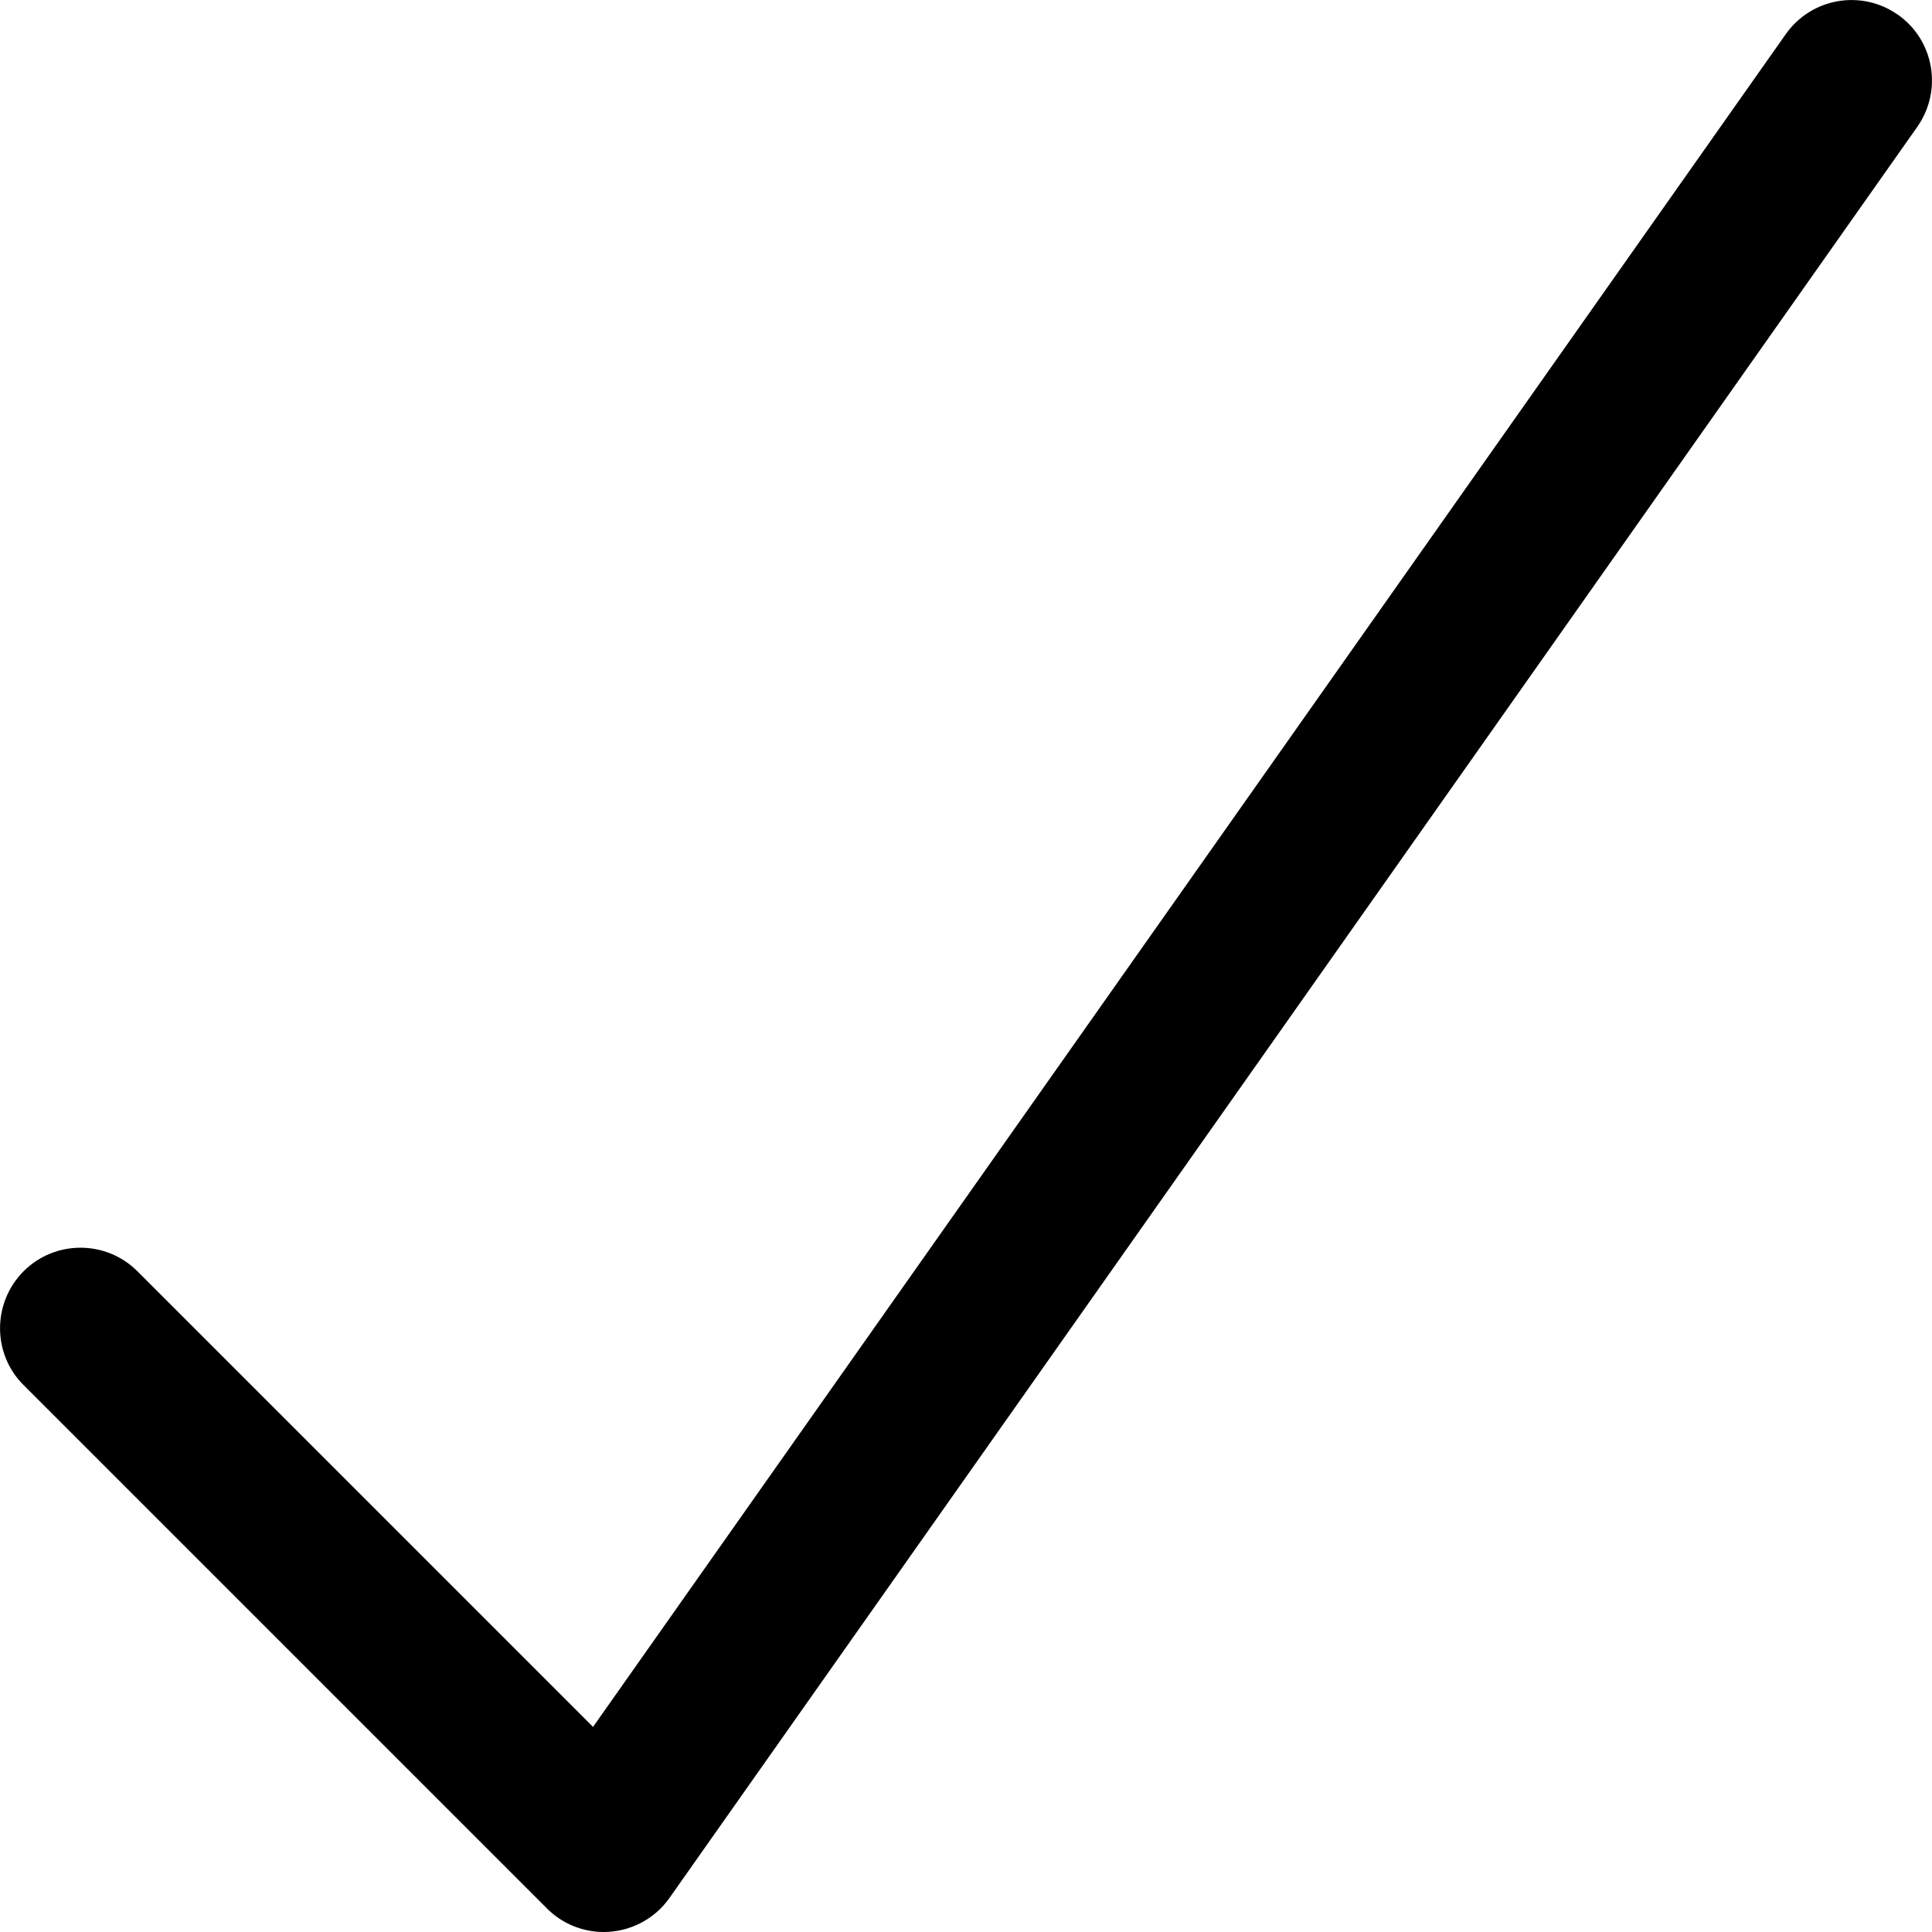
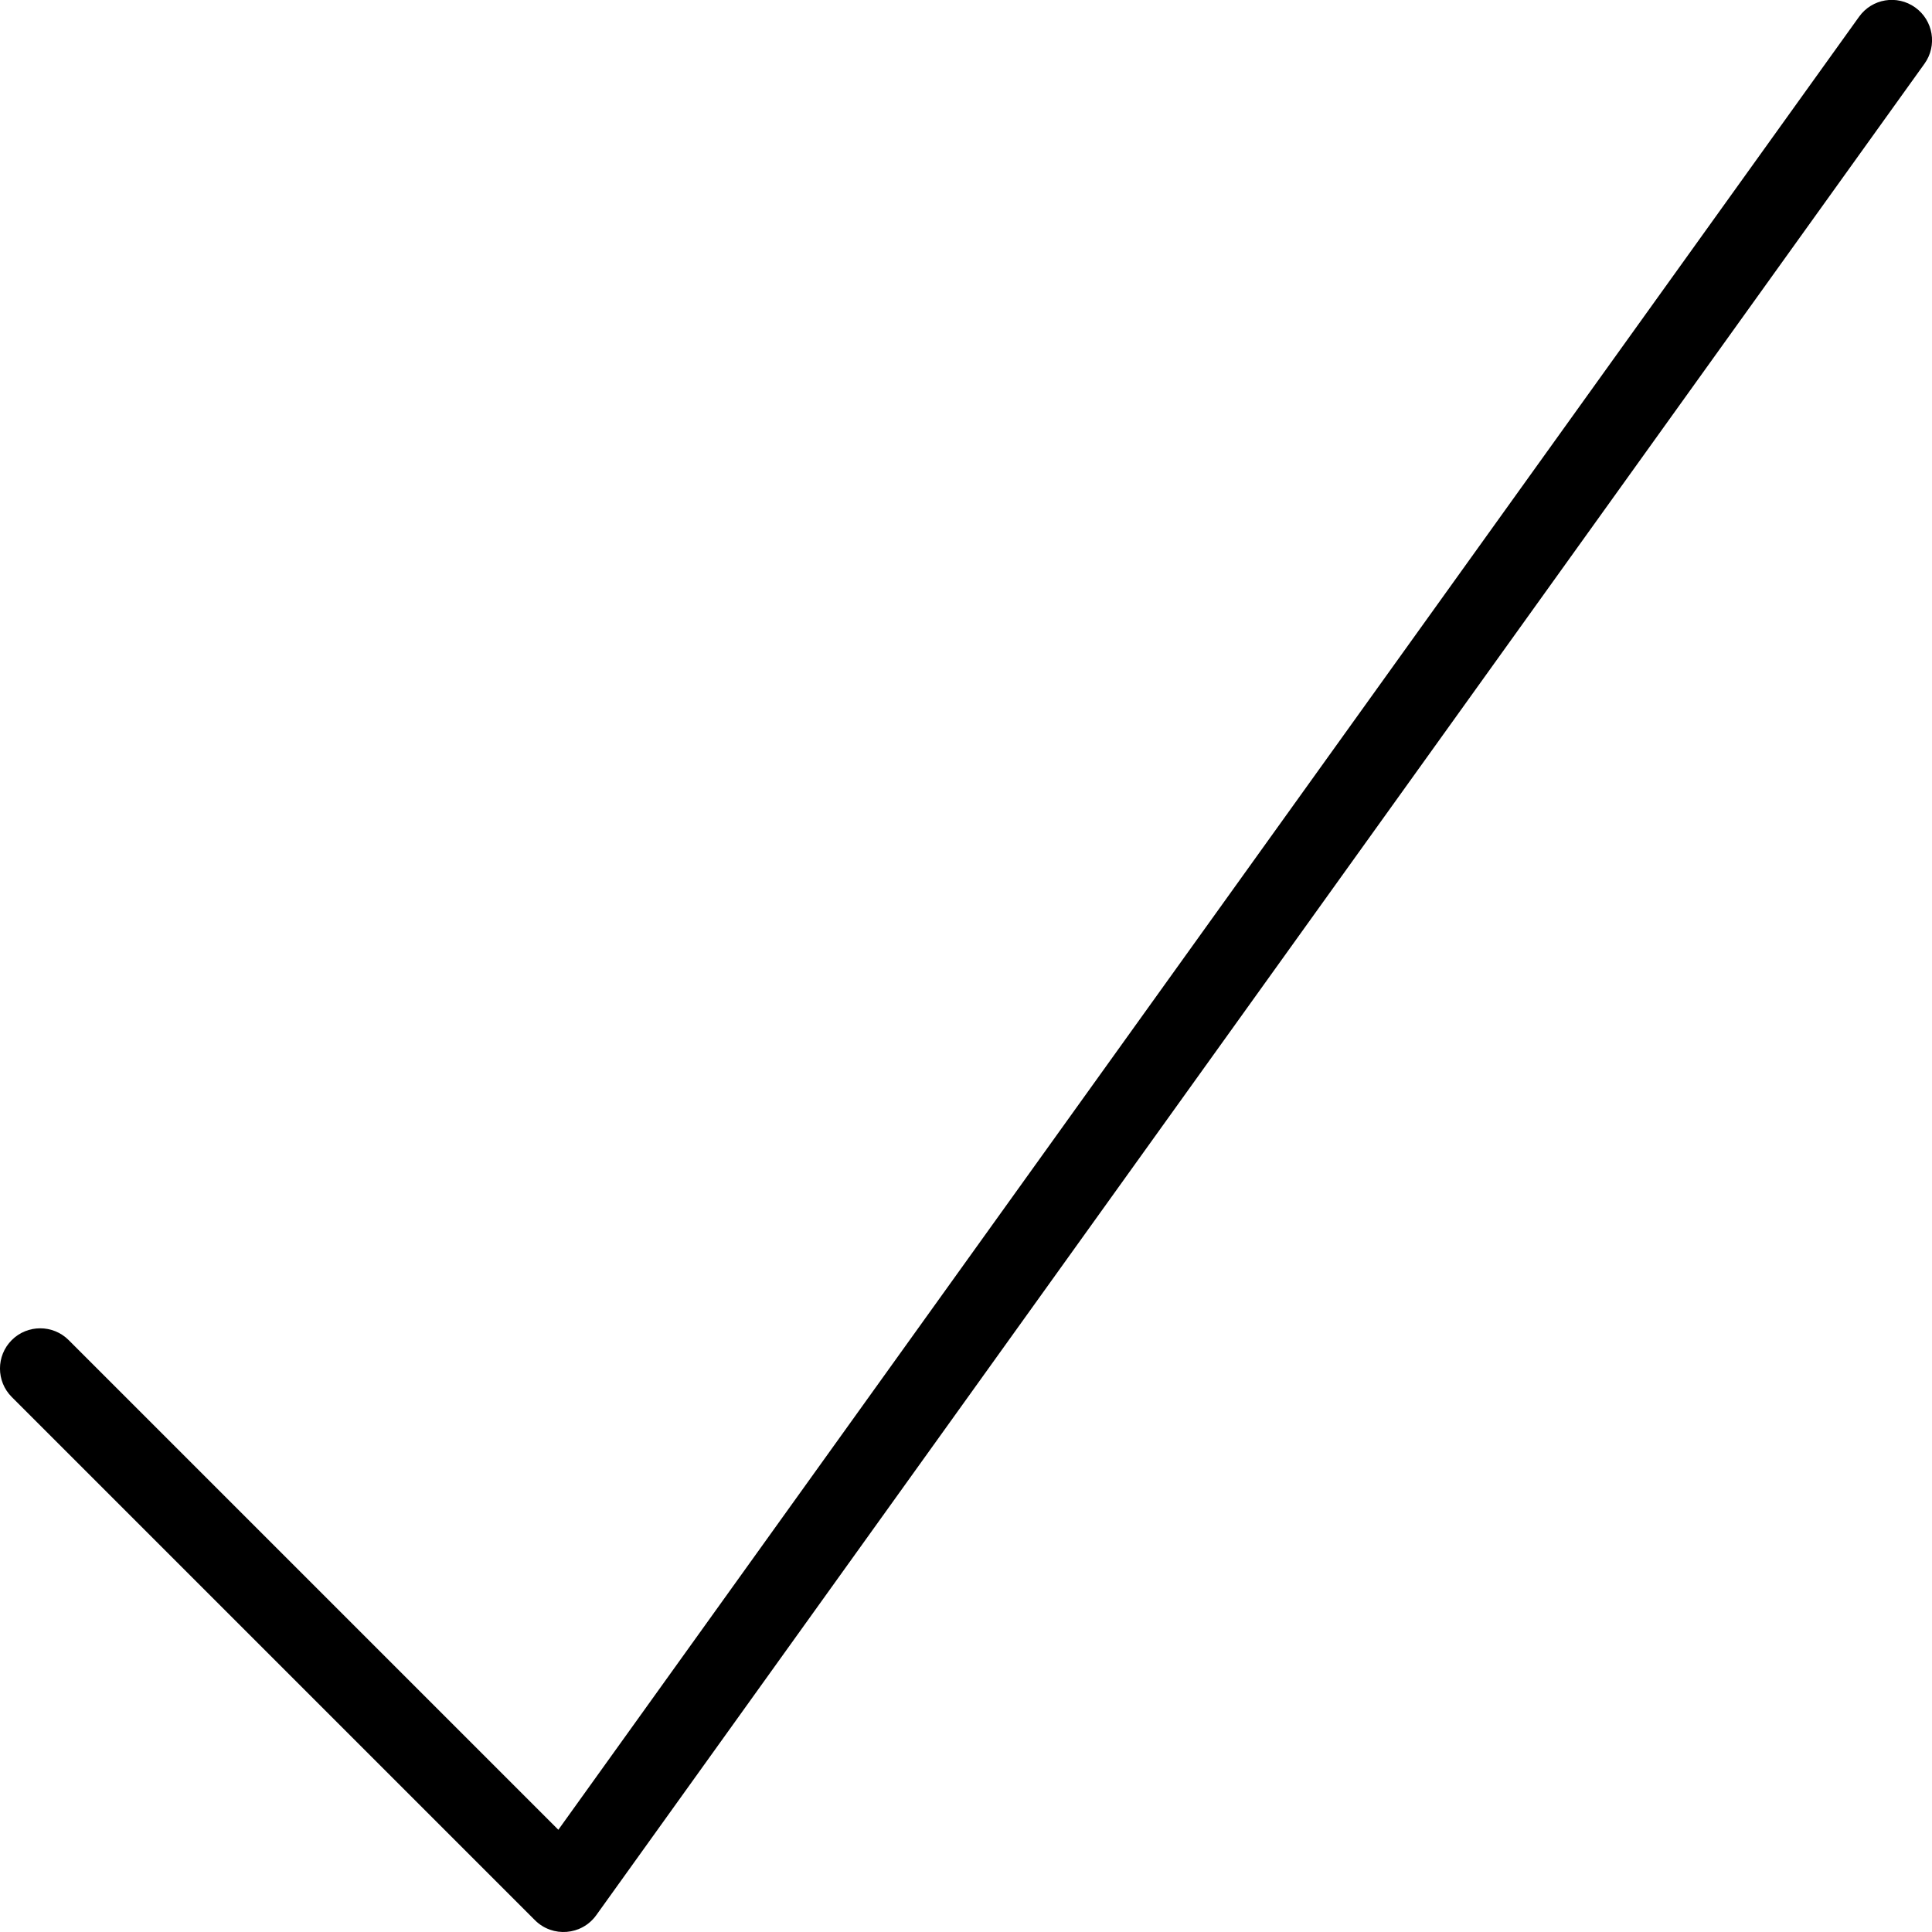
- <svg xmlns="http://www.w3.org/2000/svg" viewBox="0 0 24 24">
-   <path stroke-width="0" d="M23.576.183c-.452-.318-1.075-.21-1.393.242L7.367 21.452l-5.66-5.66c-.39-.39-1.024-.39-1.414 0-.39.393-.39 1.026 0 1.414l6.5 6.5c.188.19.443.294.707.294.318 0 .627-.153.817-.424l15.5-22c.318-.453.21-1.076-.24-1.393z" />
+ <svg xmlns="http://www.w3.org/2000/svg" version="1.1" x="0px" y="0px" width="24px" height="24px" viewBox="0 0 24 24" enable-background="new 0 0 24 24" xml:space="preserve">
+   <g id="Outline_Icons_1_">
+     <g id="Outline_Icons">
+       <g>
+         <g>
+           <path d="M6.646,23.854l-6.5-6.5c-0.195-0.195-0.195-0.512,0-0.707s0.512-0.195,0.707,0l6.083,6.083L23.094,0.208      c0.161-0.225,0.472-0.277,0.698-0.115c0.224,0.161,0.276,0.473,0.115,0.698l-16.5,23C7.226,24.043,6.864,24.071,6.646,23.854z" />
+         </g>
+       </g>
+     </g>
+   </g>
</svg>
